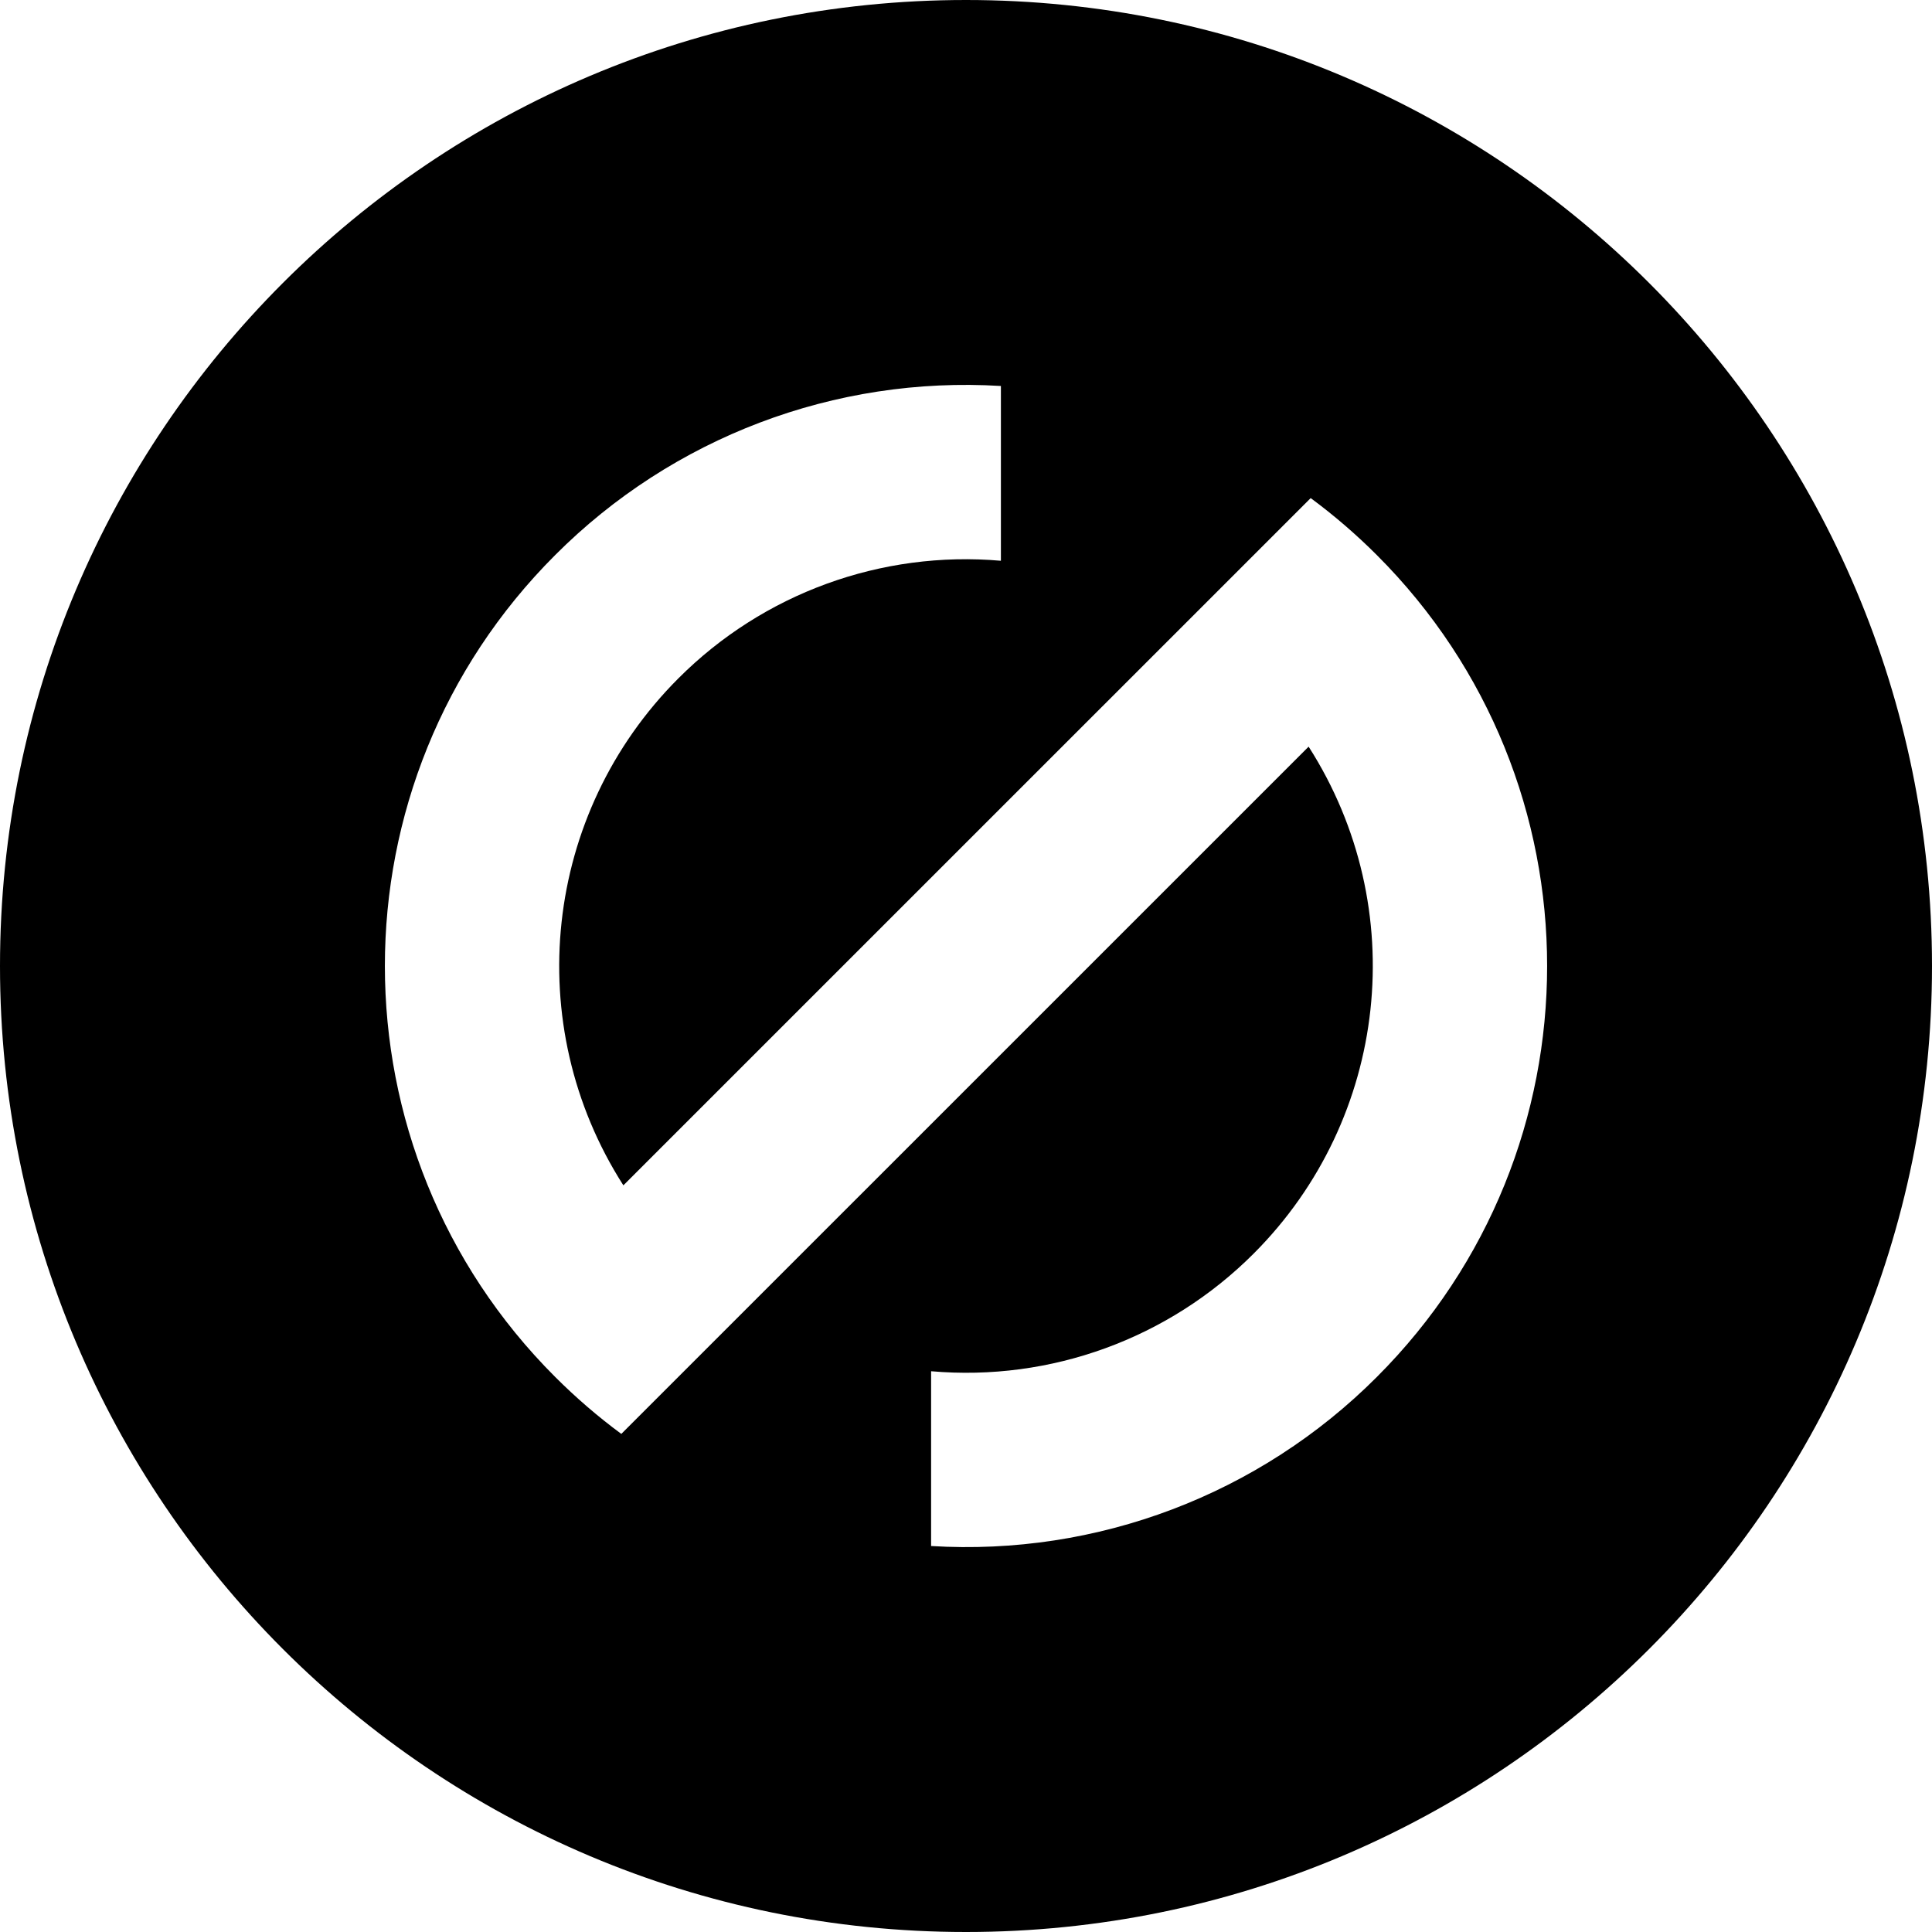
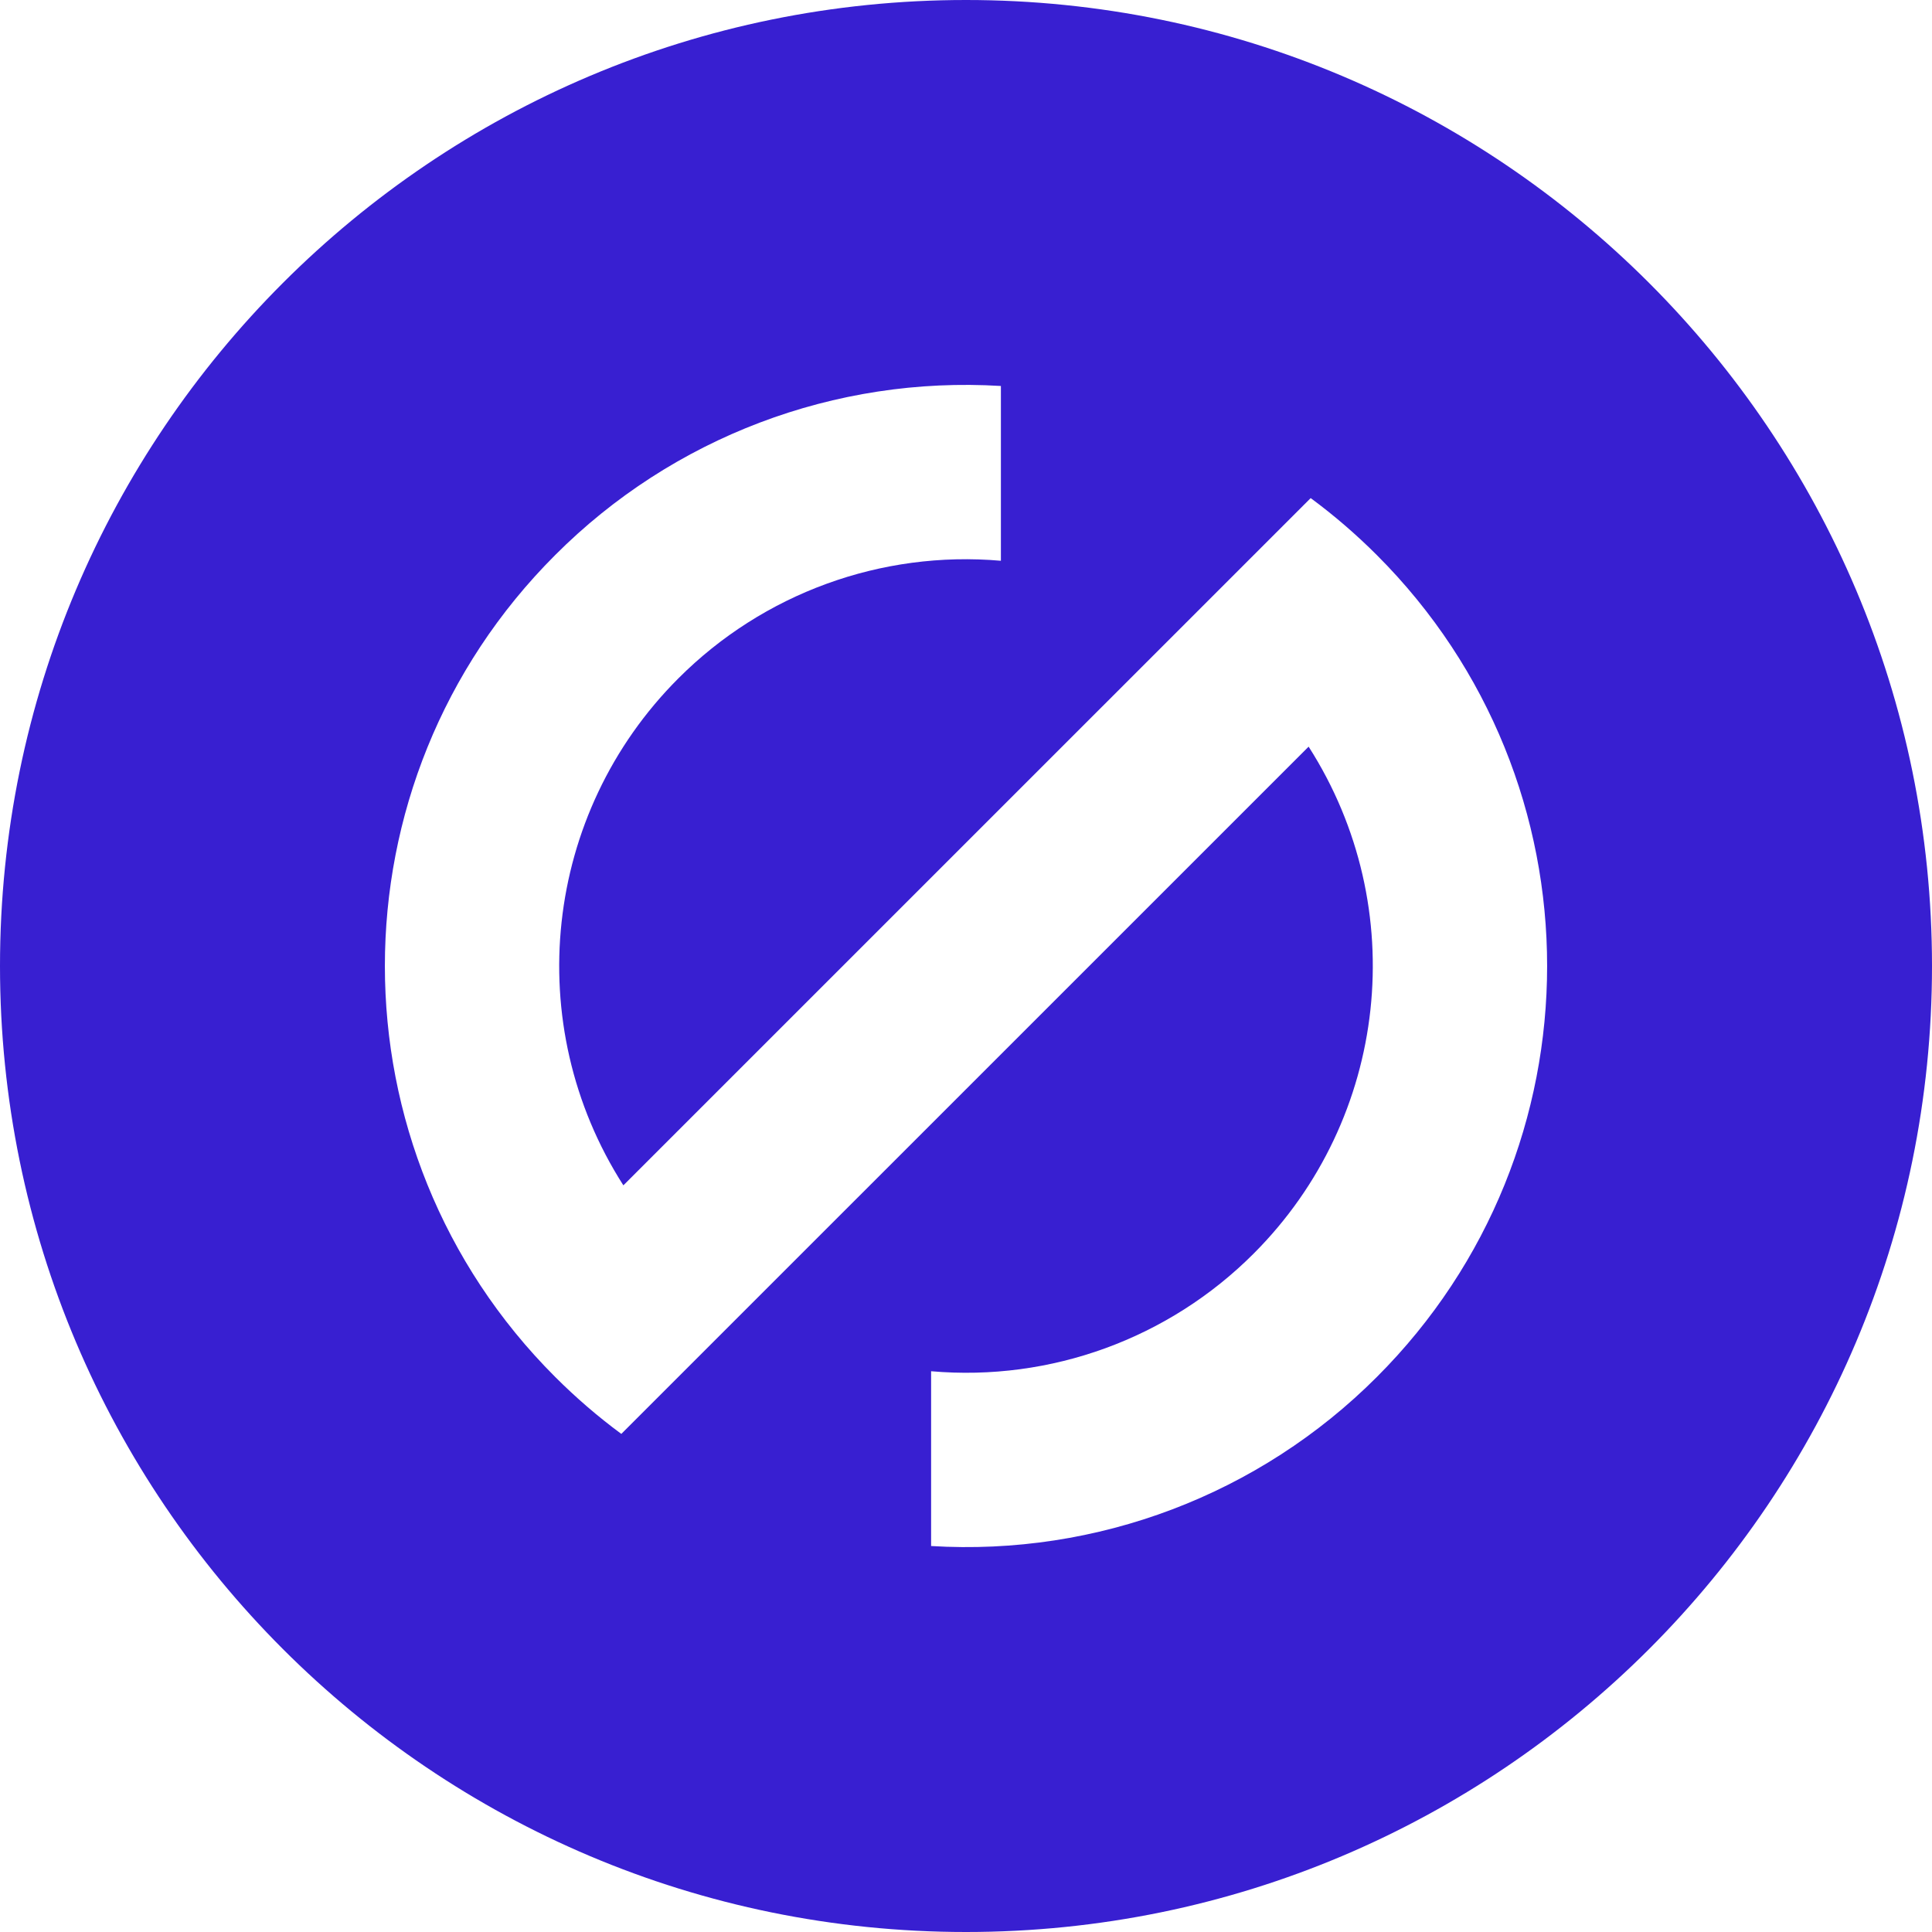
<svg xmlns="http://www.w3.org/2000/svg" width="32" height="32" viewBox="0 0 32 32" fill="none">
-   <path fill-rule="evenodd" clip-rule="evenodd" d="M16 32C24.837 32 32 24.837 32 16C32 7.163 24.837 0 16 0C7.163 0 0 7.163 0 16C0 24.837 7.163 32 16 32ZM15.422 22.712V25.607C18.172 25.775 20.861 24.755 22.806 22.806C26.565 19.047 26.565 12.953 22.806 9.195C22.464 8.853 22.098 8.537 21.709 8.25L19.634 10.325L10.325 19.633C8.619 16.967 8.998 13.474 11.236 11.236C12.64 9.829 14.596 9.115 16.578 9.288V6.393C13.828 6.225 11.139 7.245 9.194 9.195C5.435 12.953 5.435 19.047 9.194 22.805C9.536 23.147 9.902 23.463 10.291 23.75L12.366 21.675L21.675 12.367C23.381 15.033 23.002 18.526 20.764 20.764C19.359 22.171 17.404 22.885 15.422 22.712Z" fill="currentColor" />
+   <path fill-rule="evenodd" clip-rule="evenodd" d="M16 32C24.837 32 32 24.837 32 16C32 7.163 24.837 0 16 0C7.163 0 0 7.163 0 16C0 24.837 7.163 32 16 32ZM15.422 22.712V25.607C18.172 25.775 20.861 24.755 22.806 22.806C26.565 19.047 26.565 12.953 22.806 9.195C22.464 8.853 22.098 8.537 21.709 8.25L19.634 10.325L10.325 19.633C8.619 16.967 8.998 13.474 11.236 11.236C12.64 9.829 14.596 9.115 16.578 9.288V6.393C13.828 6.225 11.139 7.245 9.194 9.195C5.435 12.953 5.435 19.047 9.194 22.805C9.536 23.147 9.902 23.463 10.291 23.75L12.366 21.675L21.675 12.367C23.381 15.033 23.002 18.526 20.764 20.764C19.359 22.171 17.404 22.885 15.422 22.712Z" fill="#381fd1" />
</svg>
